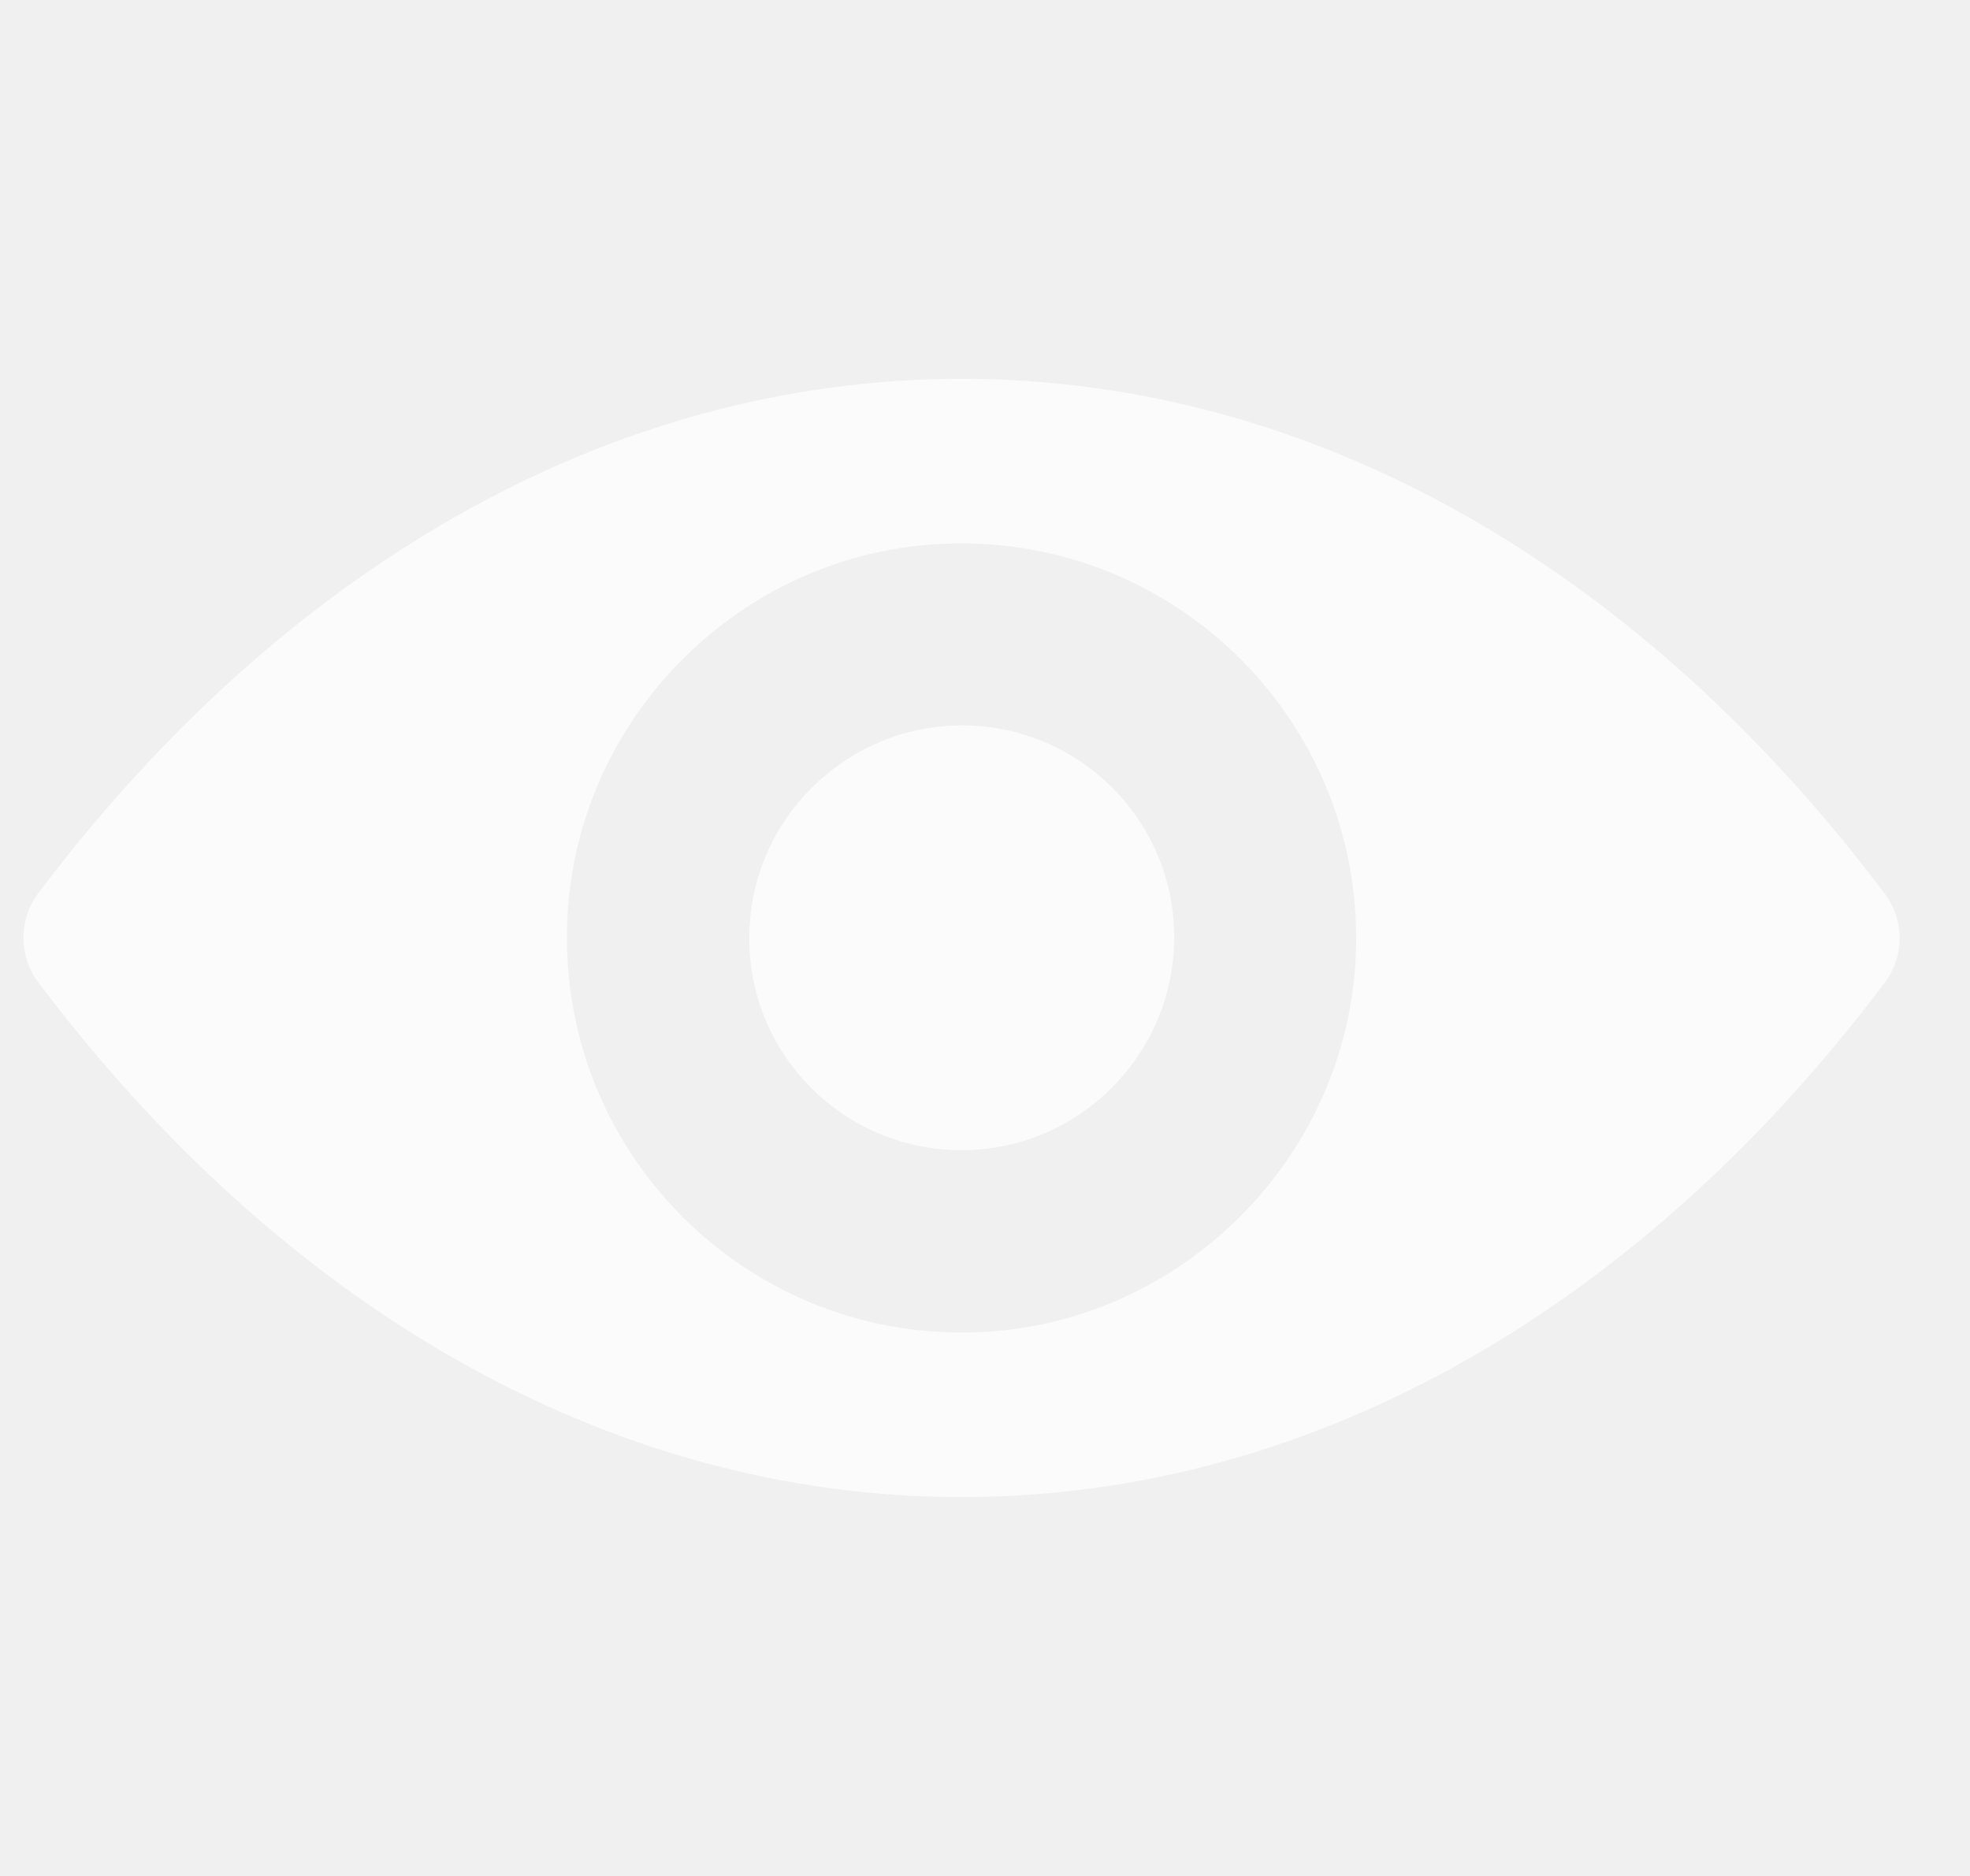
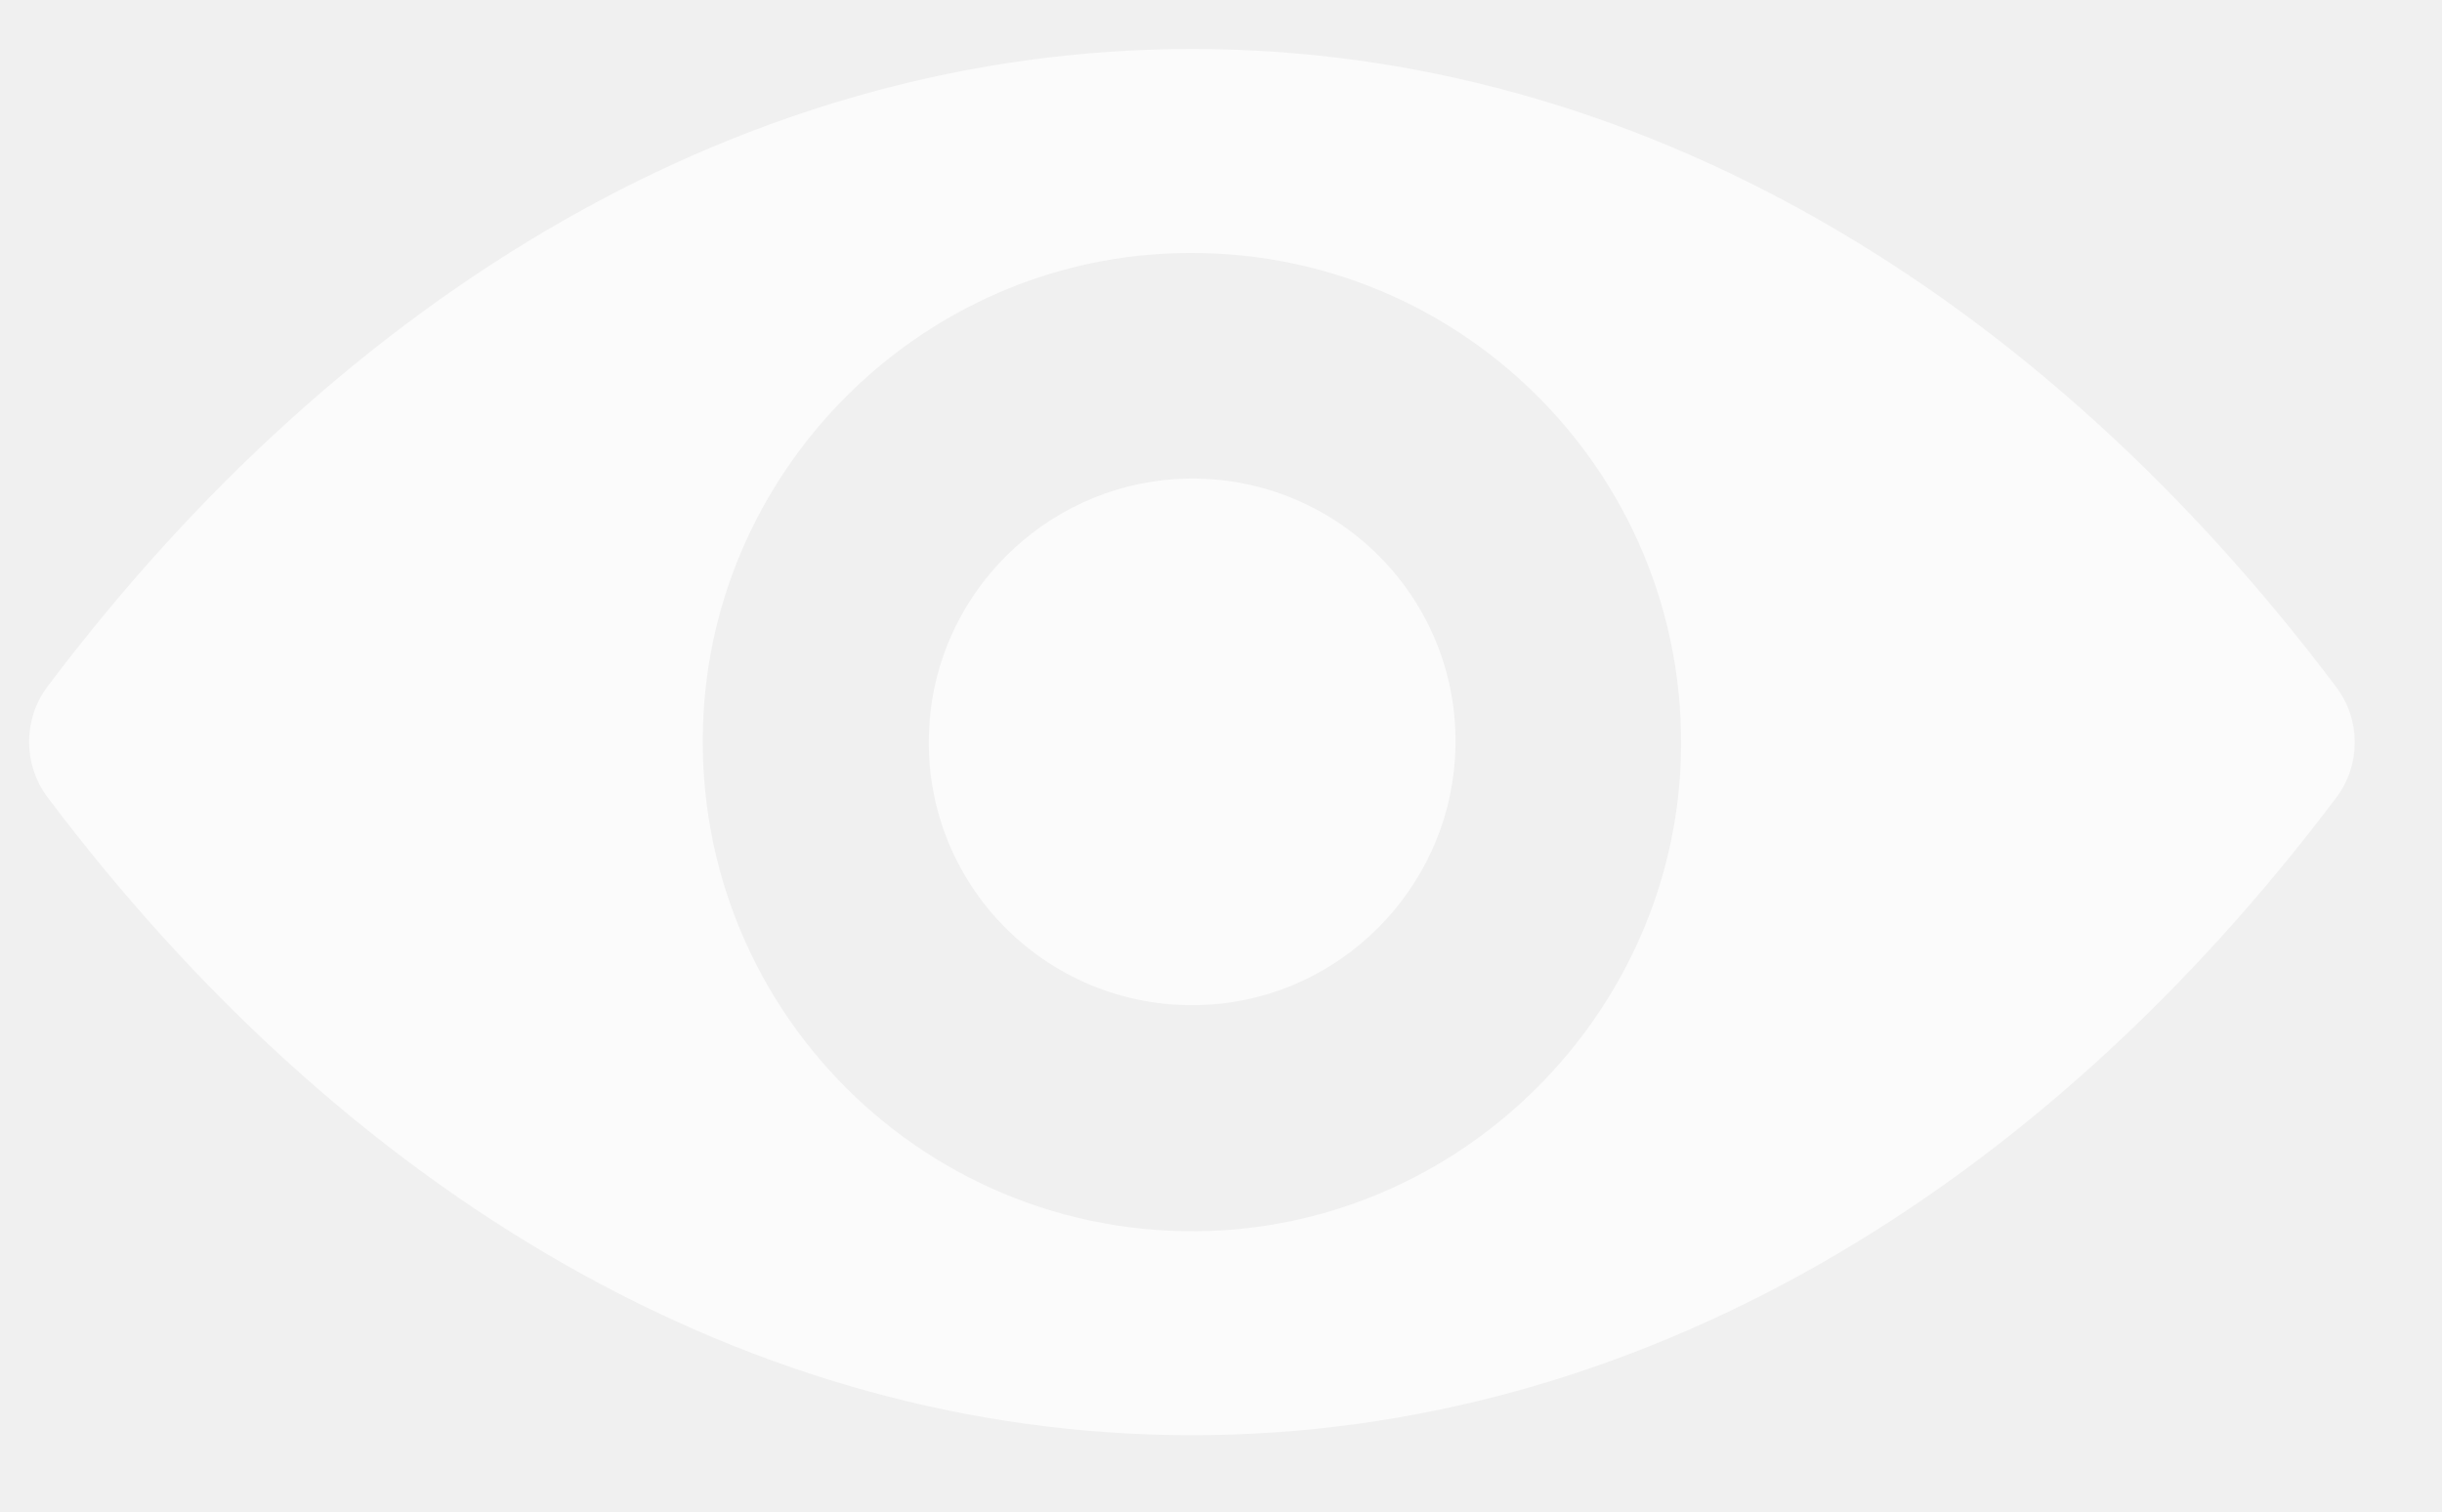
- <svg xmlns="http://www.w3.org/2000/svg" width="21" height="20" viewBox="0 0 21 20" fill="none">
-   <g clip-path="url(#clip0)">
-     <path d="M10.25 4.039C6.429 4.039 2.964 6.13 0.406 9.525C0.198 9.804 0.198 10.192 0.406 10.47C2.964 13.87 6.429 15.961 10.25 15.961C14.071 15.961 17.537 13.87 20.093 10.475C20.302 10.196 20.302 9.808 20.093 9.53C17.537 6.13 14.071 4.039 10.25 4.039ZM10.524 14.198C7.988 14.357 5.893 12.267 6.052 9.726C6.183 7.631 7.881 5.933 9.976 5.802C12.512 5.643 14.607 7.733 14.448 10.274C14.313 12.365 12.615 14.063 10.524 14.198ZM10.397 12.258C9.031 12.344 7.902 11.219 7.992 9.853C8.061 8.724 8.978 7.811 10.107 7.738C11.473 7.652 12.602 8.777 12.512 10.143C12.439 11.277 11.522 12.189 10.397 12.258Z" fill="white" fill-opacity="0.7" />
-   </g>
-   <defs>
-     <clipPath id="clip0">
-       <rect x="0.25" width="20" height="20" fill="white" />
-     </clipPath>
-   </defs>
+ <svg xmlns="http://www.w3.org/2000/svg" width="21" height="13" viewBox="0 0 21 13" fill="none">
+   <path d="M10.25 0.421C6.429 0.421 2.964 2.512 0.406 5.907C0.198 6.186 0.198 6.574 0.406 6.853C2.964 10.252 6.429 12.343 10.25 12.343C14.071 12.343 17.537 10.252 20.093 6.857C20.302 6.578 20.302 6.19 20.093 5.912C17.537 2.512 14.071 0.421 10.25 0.421ZM10.524 10.58C7.988 10.739 5.893 8.649 6.052 6.108C6.183 4.013 7.881 2.315 9.976 2.184C12.512 2.025 14.607 4.116 14.448 6.656C14.313 8.747 12.615 10.445 10.524 10.58ZM10.397 8.64C9.031 8.726 7.902 7.601 7.992 6.235C8.061 5.106 8.978 4.193 10.107 4.12C11.473 4.034 12.602 5.159 12.512 6.525C12.439 7.659 11.522 8.571 10.397 8.64Z" fill="white" fill-opacity="0.7" />
</svg>
